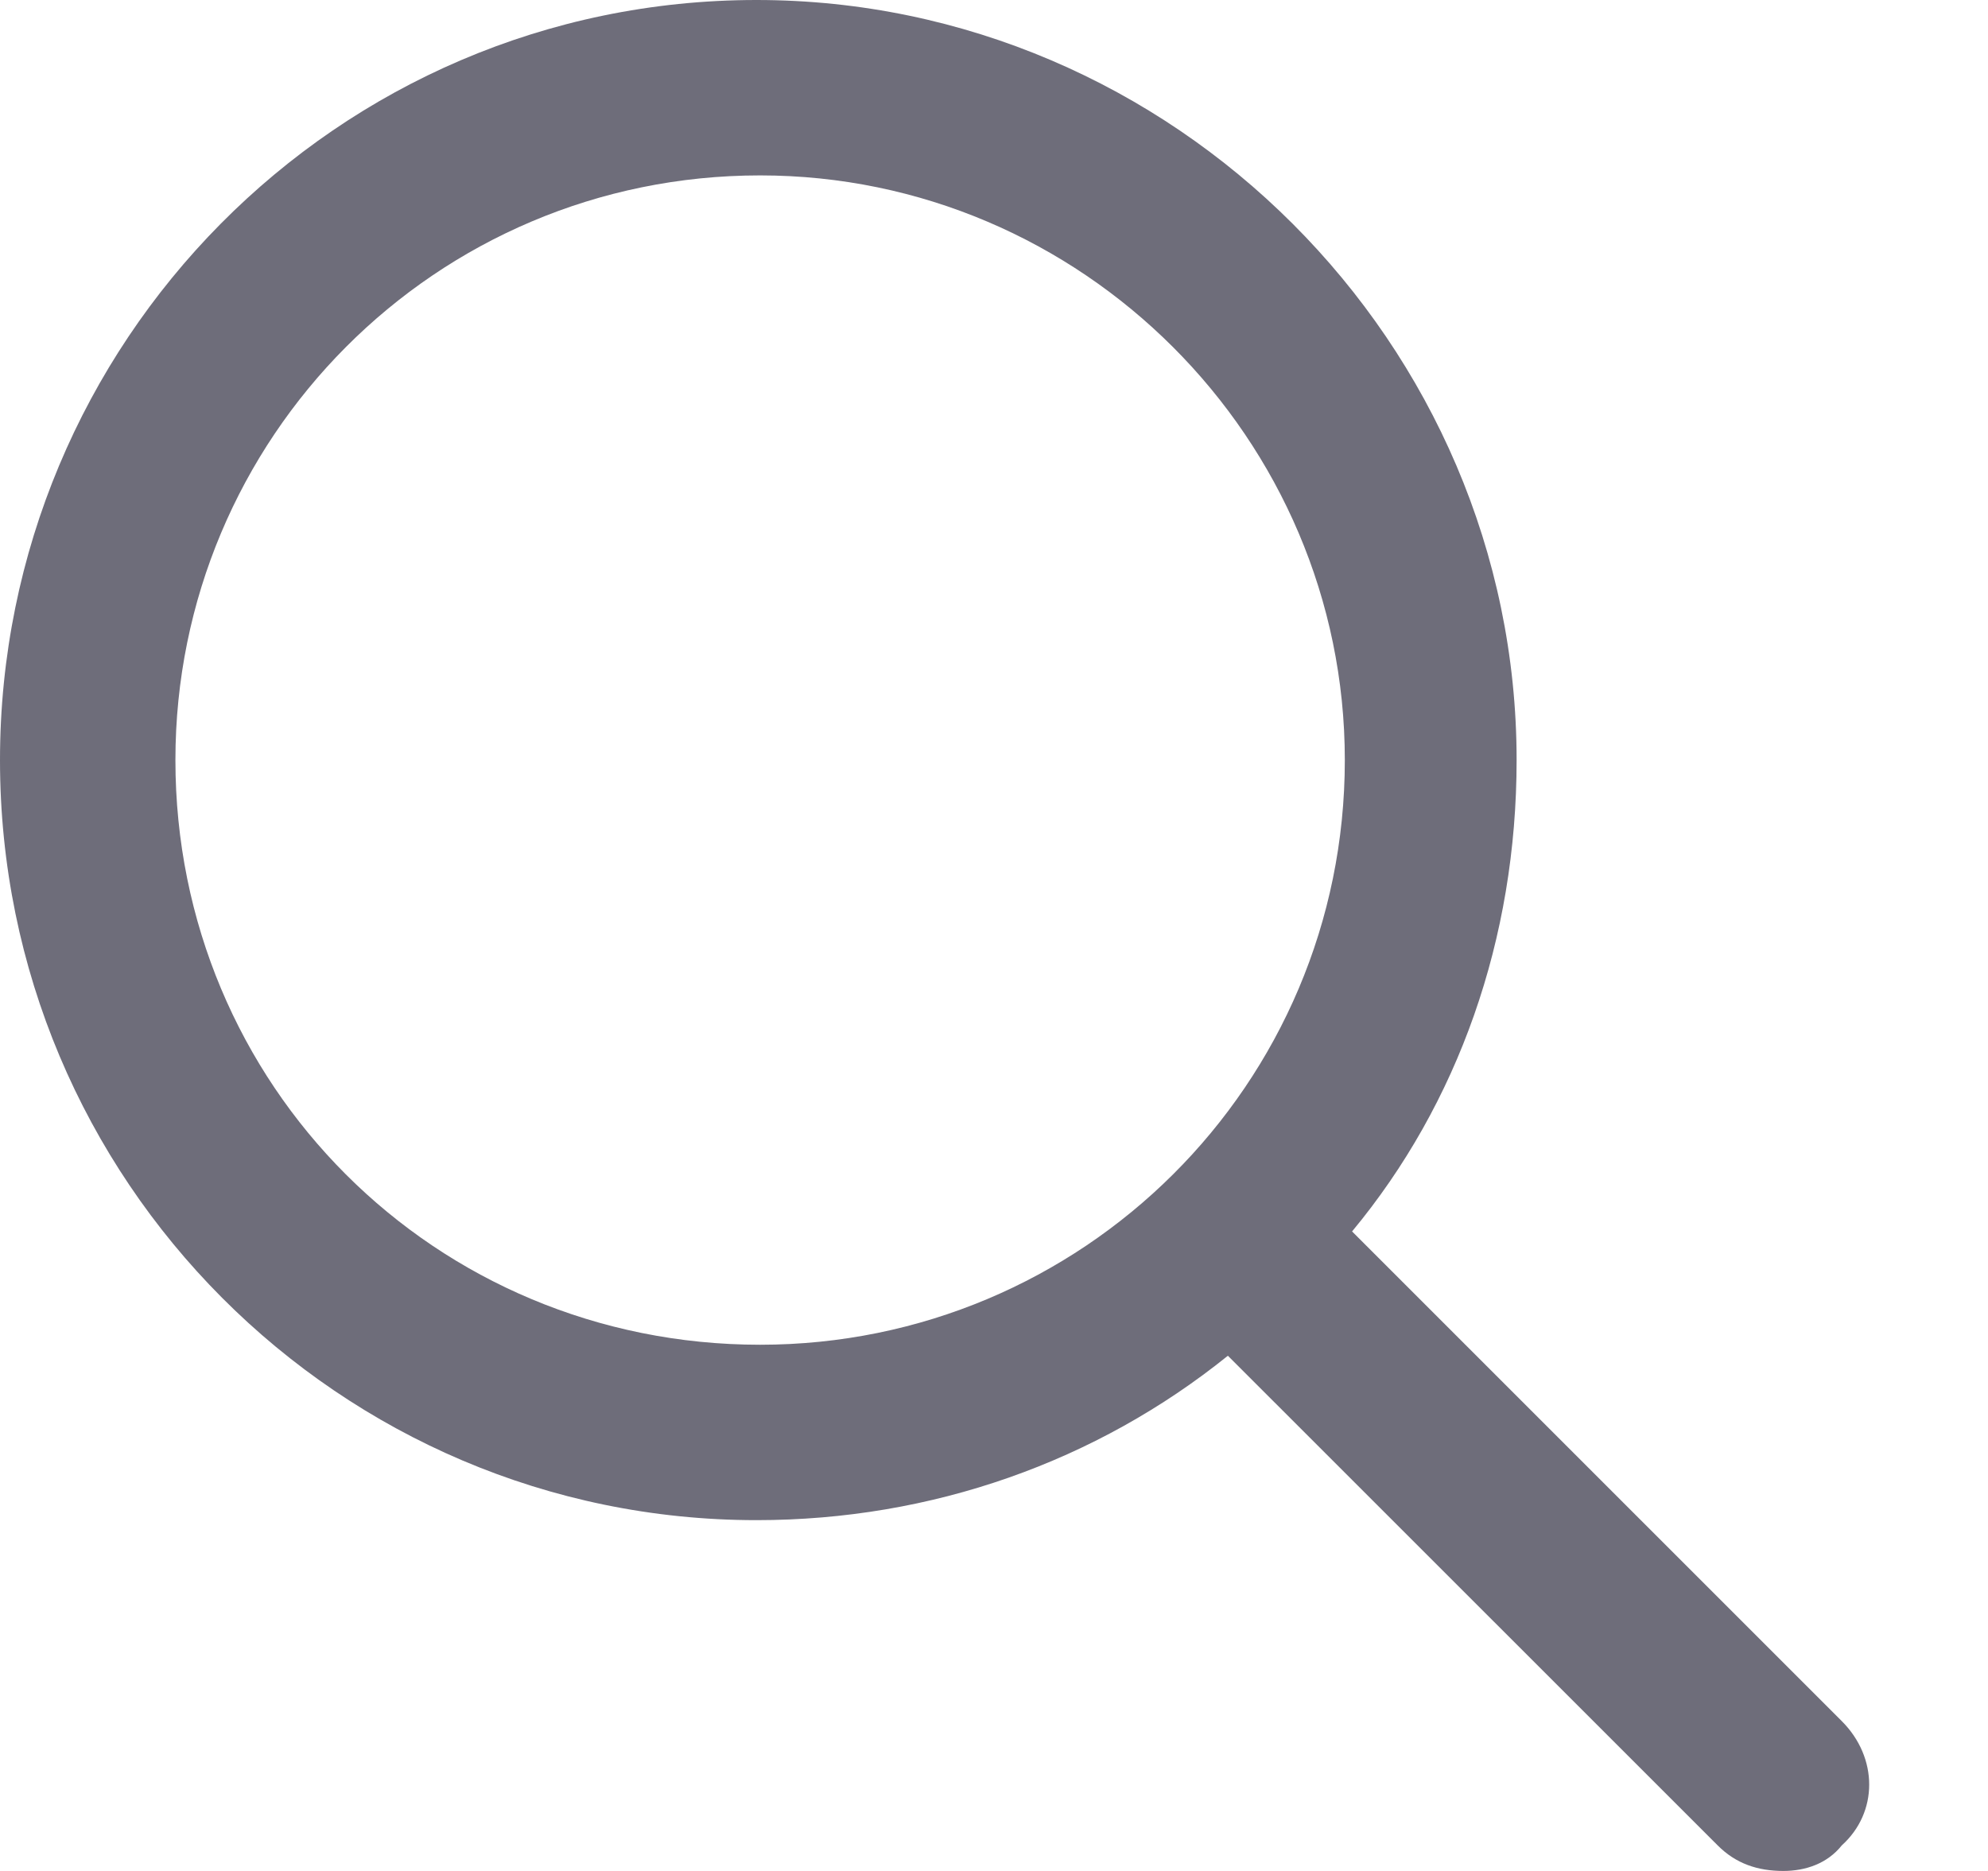
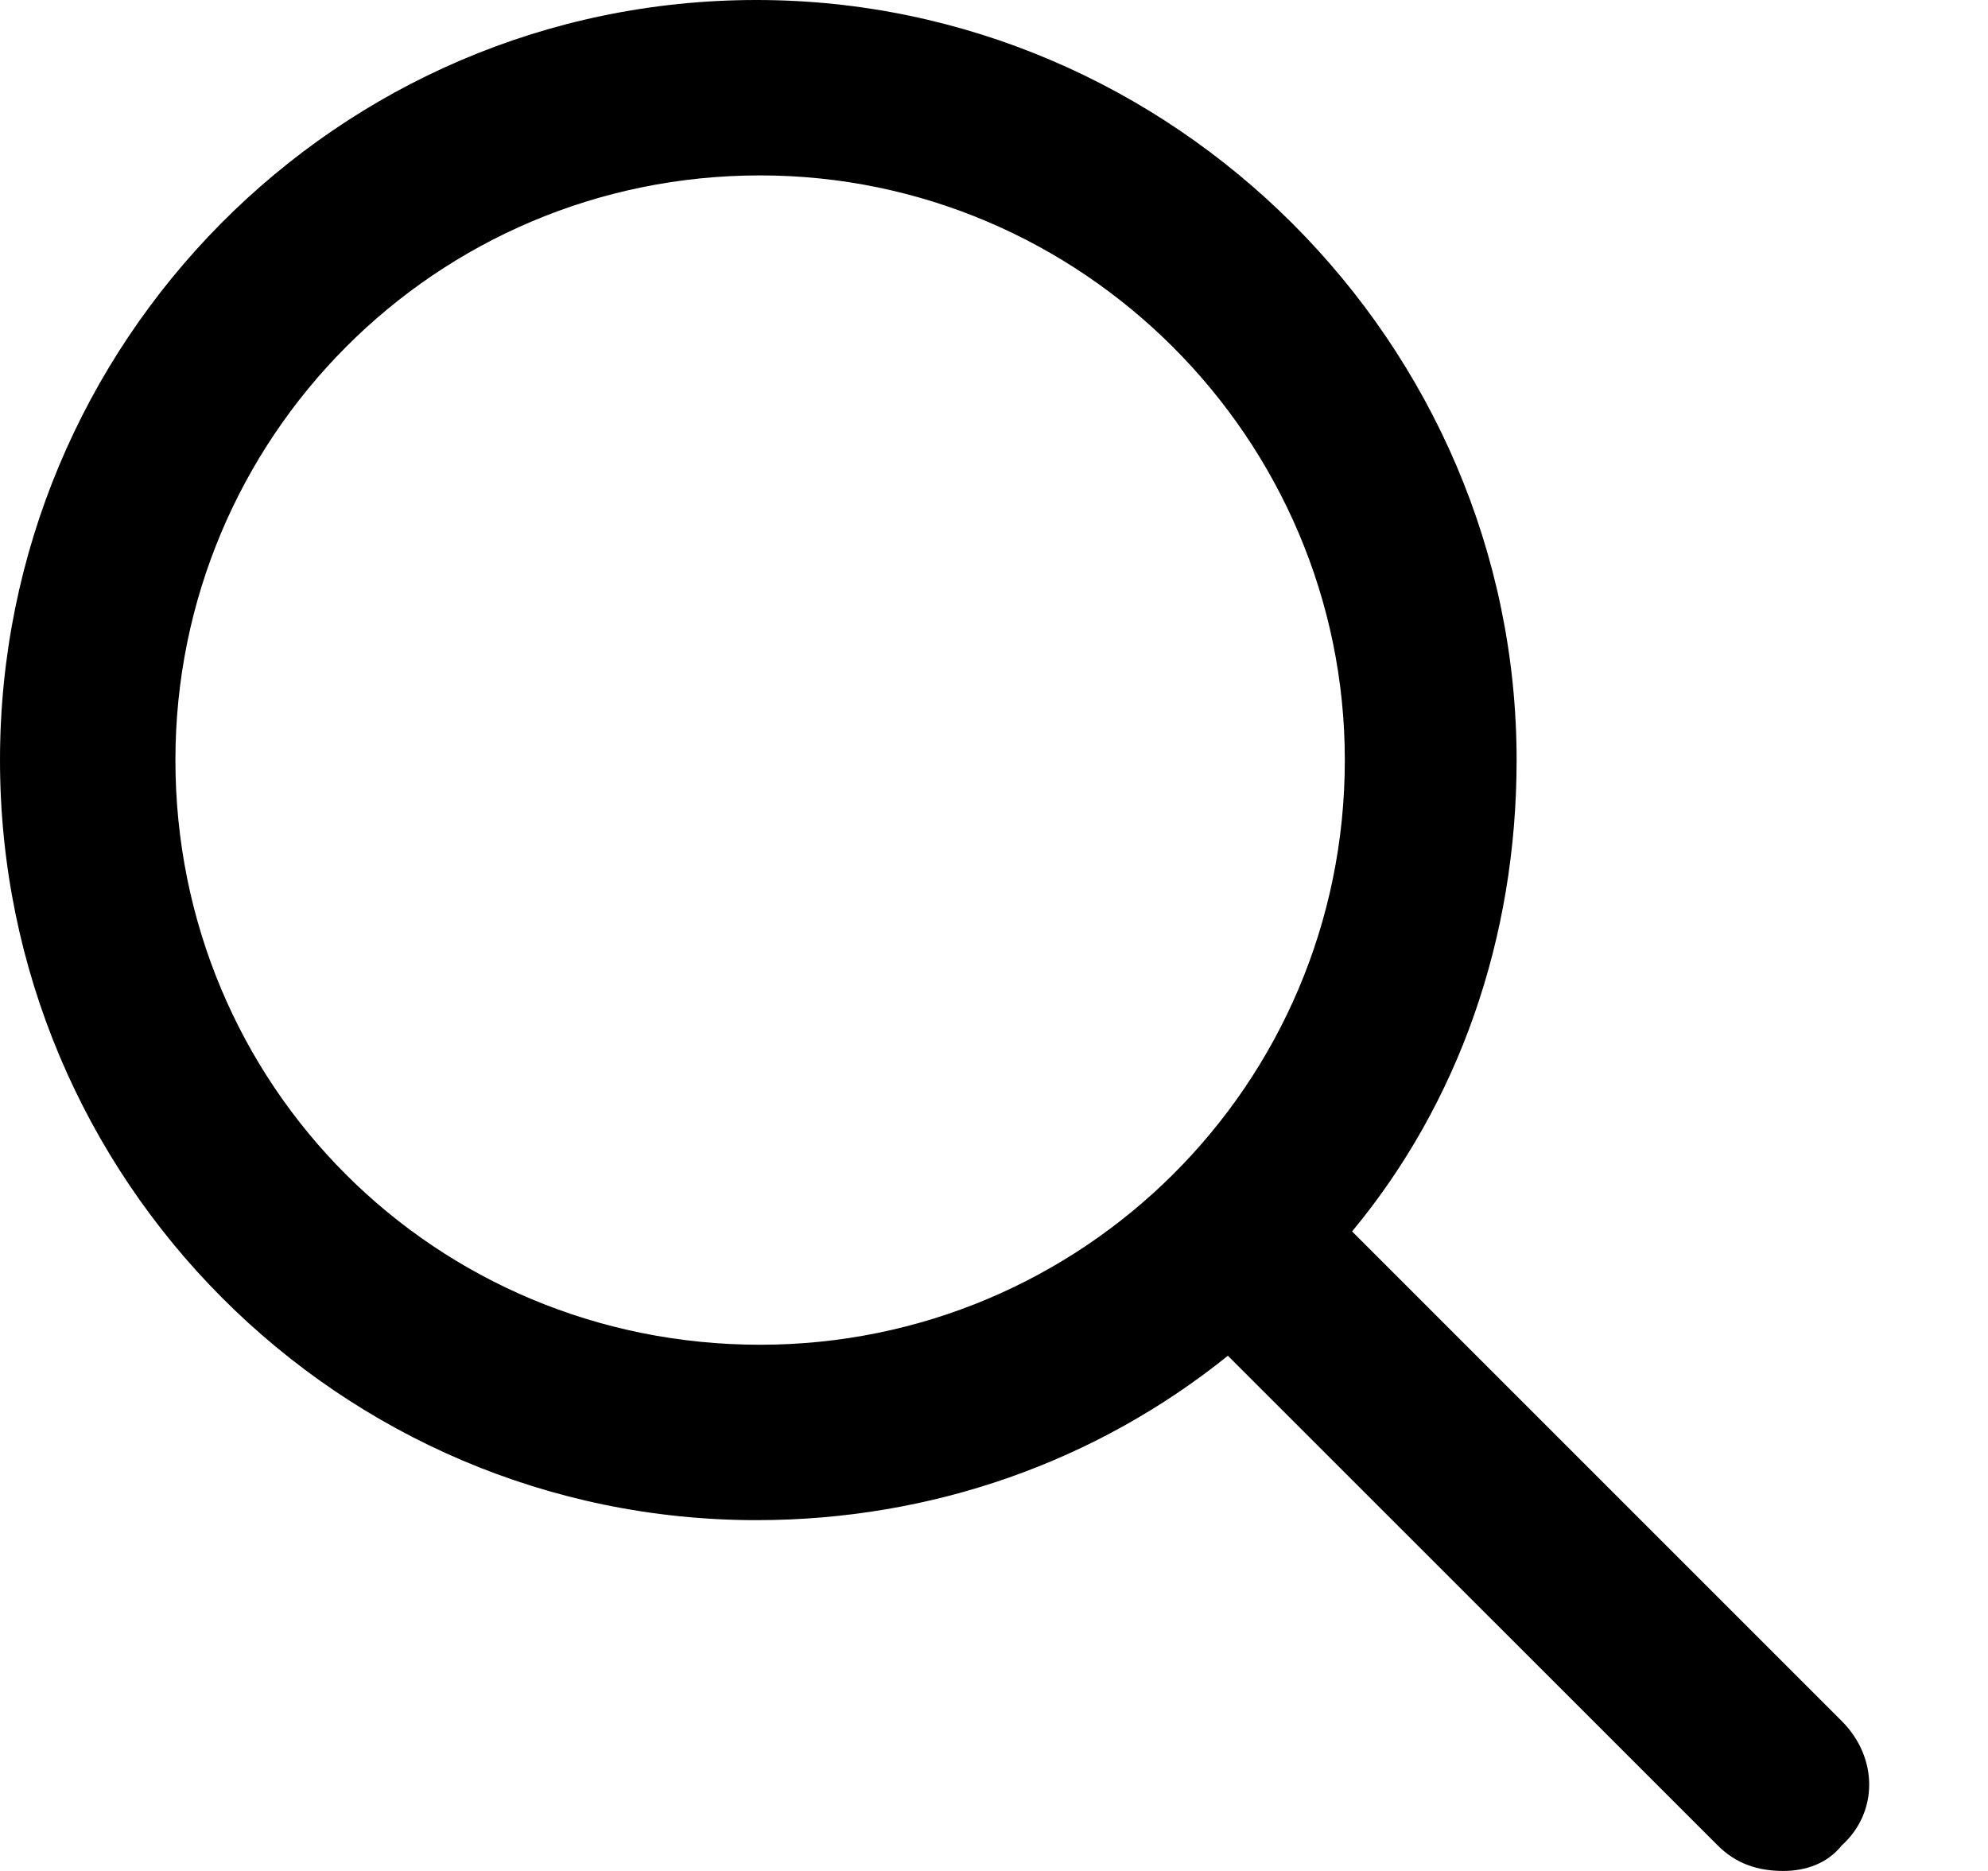
<svg xmlns="http://www.w3.org/2000/svg" width="17" height="16" viewBox="0 0 17 16" fill="none">
-   <path d="M15.75 14.719L11.562 10.531C12.469 9.438 12.969 8.031 12.969 6.5C12.969 2.938 10.031 0 6.469 0C2.875 0 0 2.938 0 6.5C0 10.094 2.906 13 6.469 13C7.969 13 9.375 12.5 10.5 11.594L14.688 15.781C14.844 15.938 15.031 16 15.25 16C15.438 16 15.625 15.938 15.75 15.781C16.062 15.5 16.062 15.031 15.75 14.719ZM1.5 6.5C1.5 3.75 3.719 1.5 6.5 1.5C9.25 1.5 11.5 3.75 11.5 6.5C11.5 9.281 9.25 11.5 6.5 11.5C3.719 11.5 1.5 9.281 1.5 6.5Z" fill="#6E6D7A" />
+   <path d="M15.75 14.719L11.562 10.531C12.469 9.438 12.969 8.031 12.969 6.5C12.969 2.938 10.031 0 6.469 0C2.875 0 0 2.938 0 6.5C0 10.094 2.906 13 6.469 13C7.969 13 9.375 12.5 10.5 11.594L14.688 15.781C14.844 15.938 15.031 16 15.25 16C15.438 16 15.625 15.938 15.75 15.781C16.062 15.5 16.062 15.031 15.75 14.719ZM1.5 6.5C1.5 3.75 3.719 1.5 6.5 1.5C9.25 1.5 11.5 3.75 11.5 6.5C11.5 9.281 9.25 11.5 6.5 11.5C3.719 11.5 1.5 9.281 1.5 6.5Z" fill="currentColor" />
</svg>
